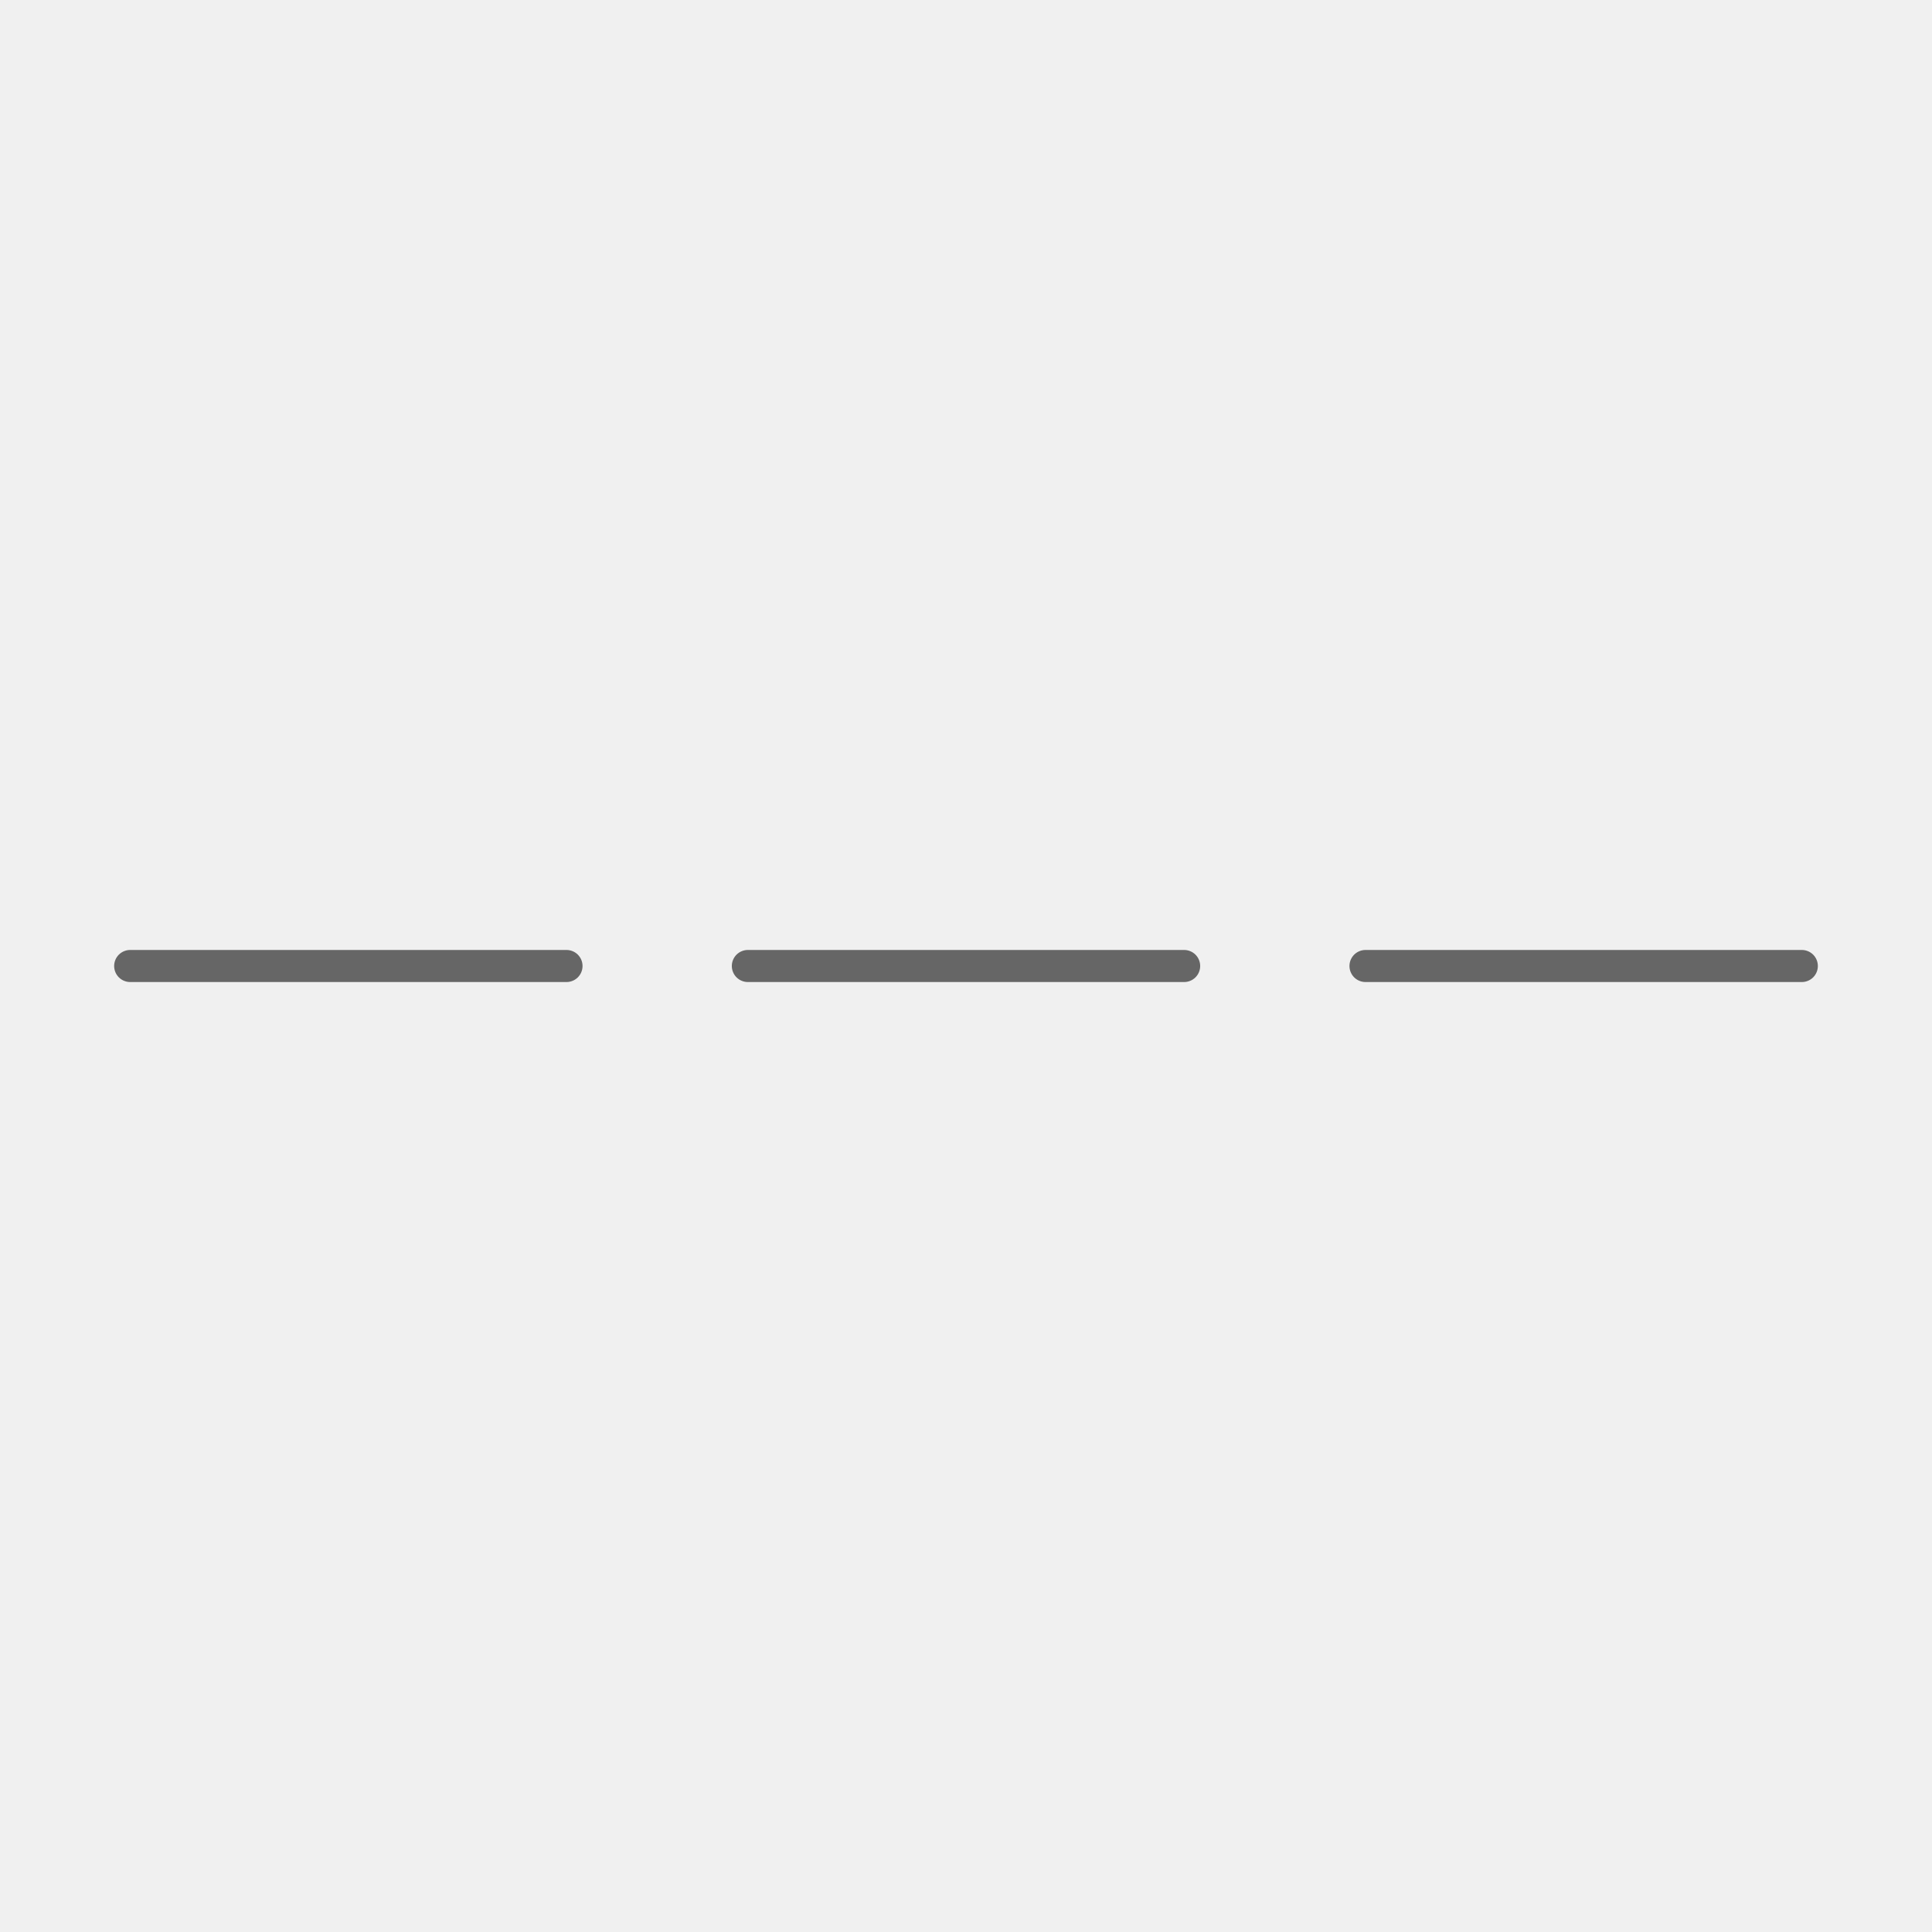
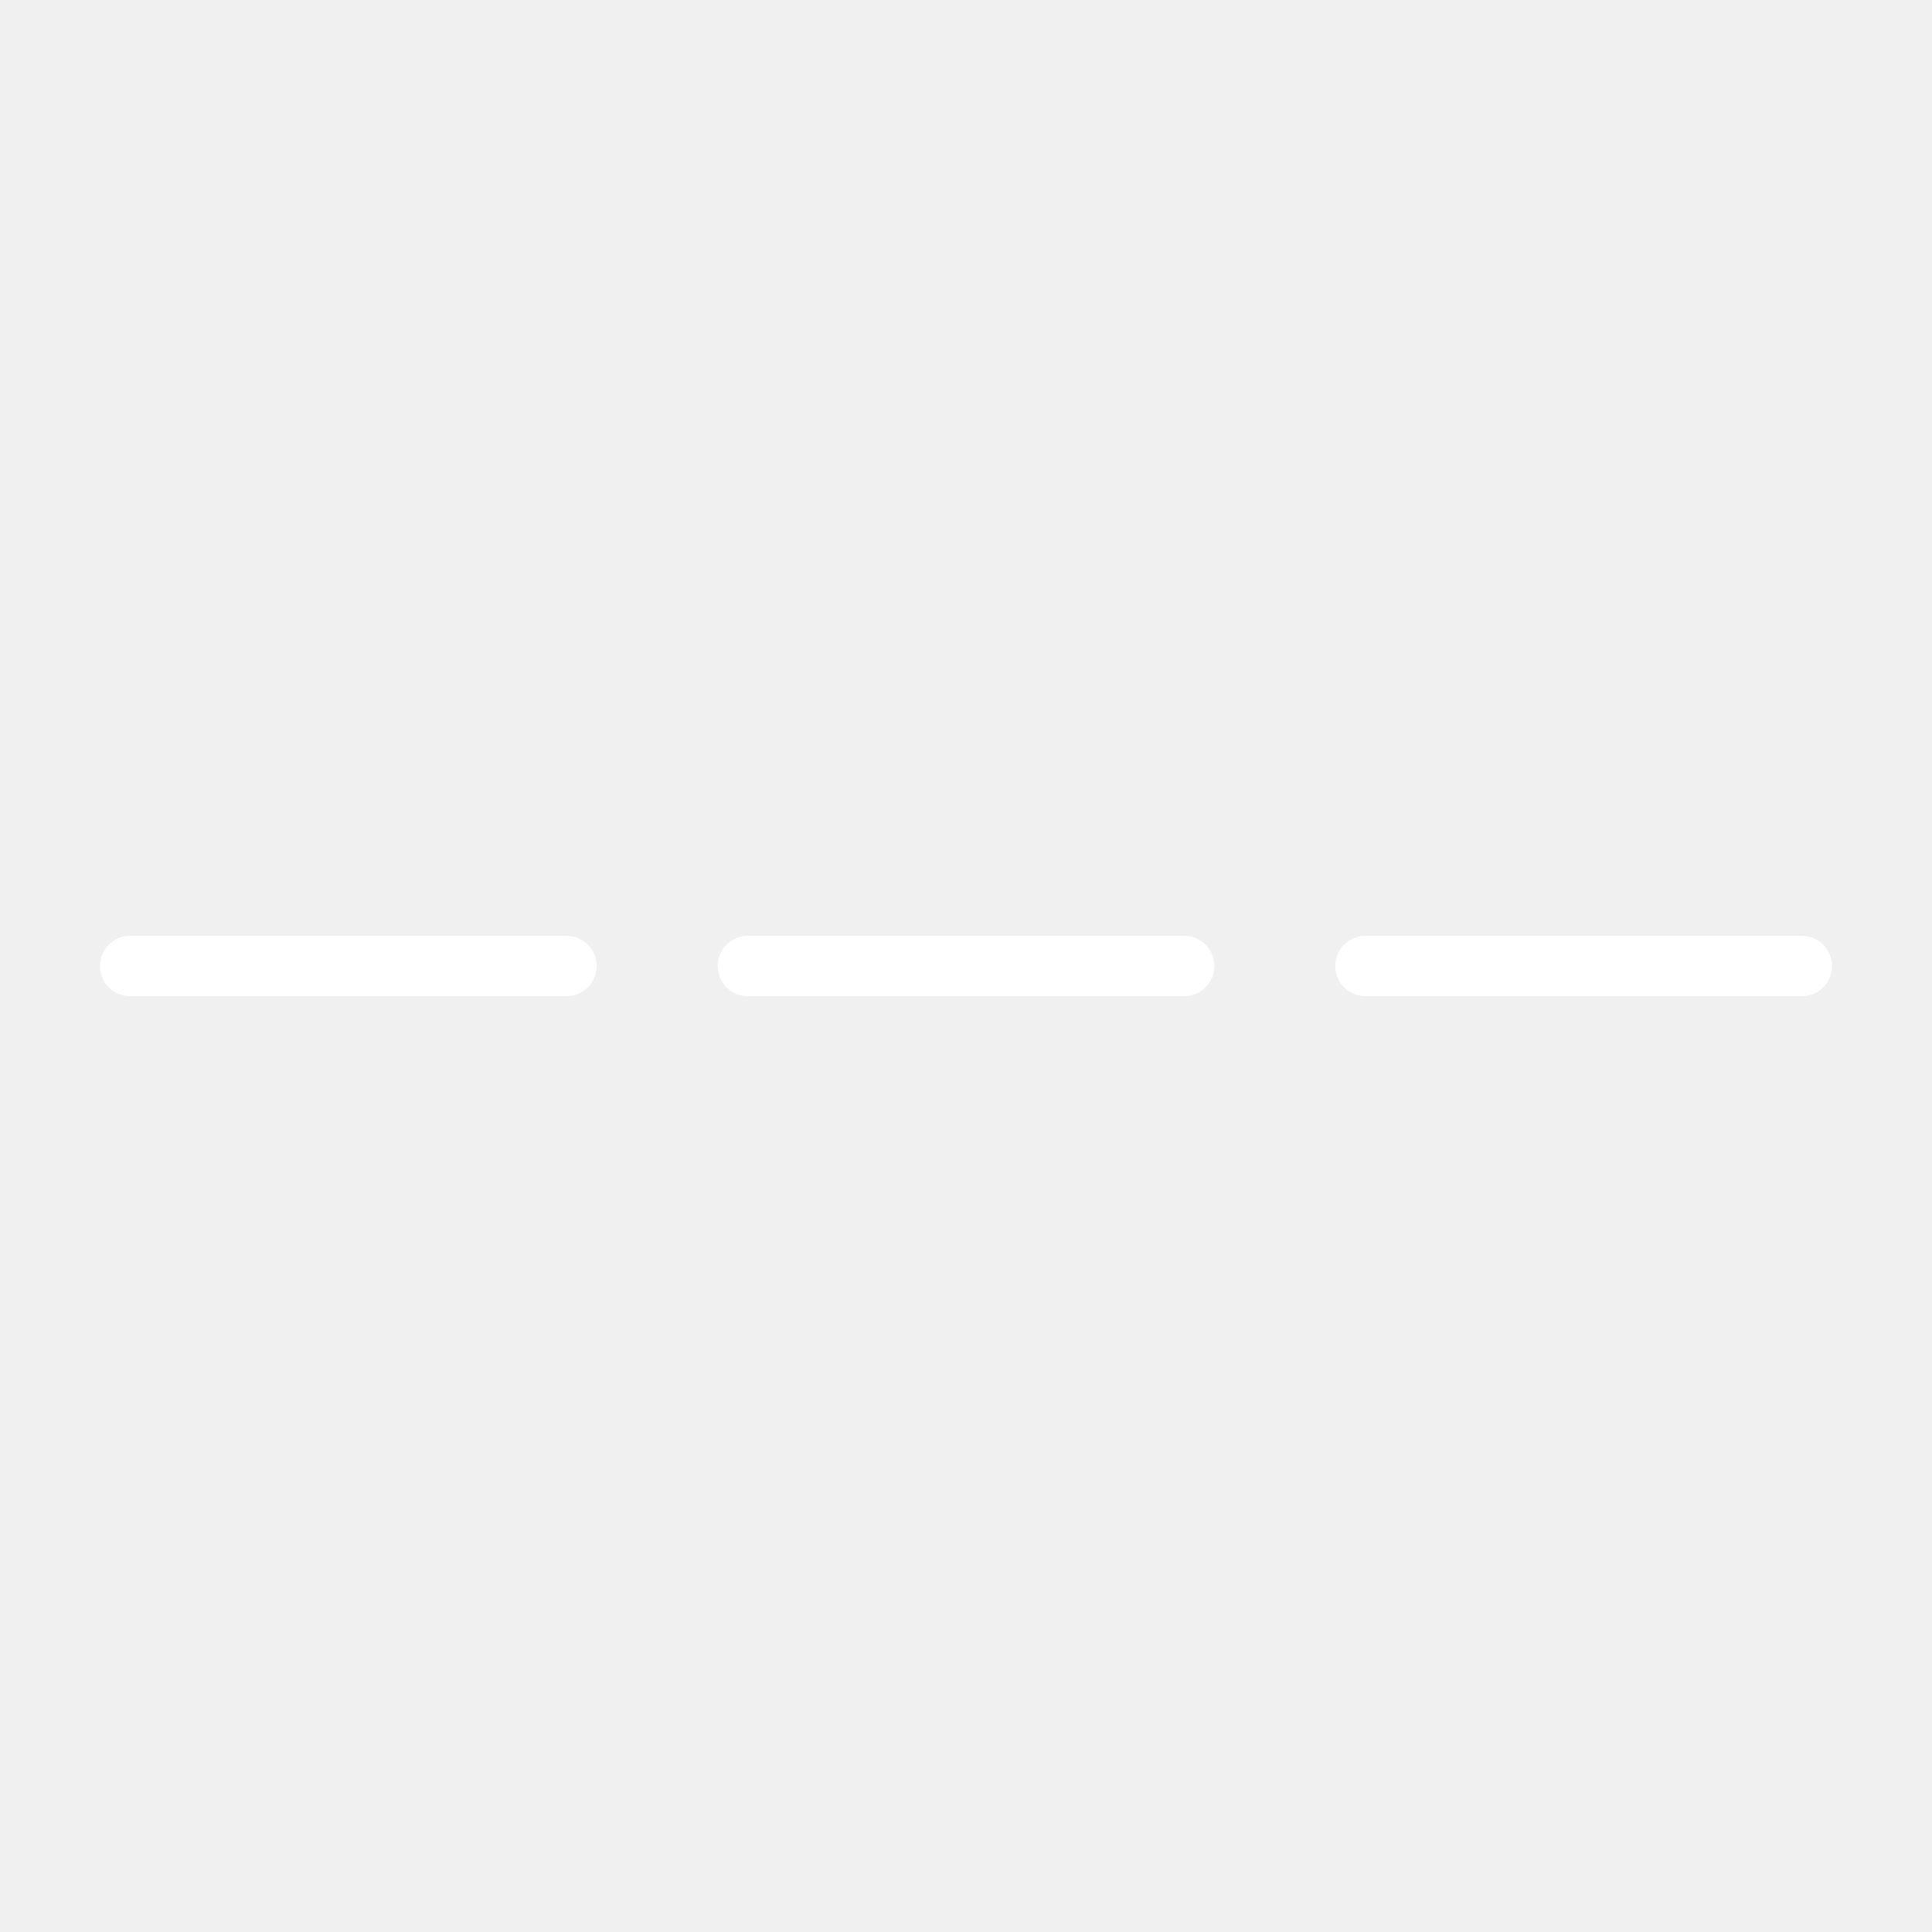
<svg xmlns="http://www.w3.org/2000/svg" id="Layer_1" data-name="Layer 1" viewBox="0 0 512 512">
  <defs>
-     <style>.cls-1{fill:#fff;stroke:#666;stroke-linecap:round;stroke-linejoin:round;stroke-width:8.5px}</style>
+     <style>.cls-1{fill:#fff;stroke:#fff;stroke-linecap:round;stroke-linejoin:round;stroke-width:16px}</style>
  </defs>
  <path class="cls-1" d="M477.5 256H361.87M313.81 256H198.19M150.13 256H34.5" />
</svg>
